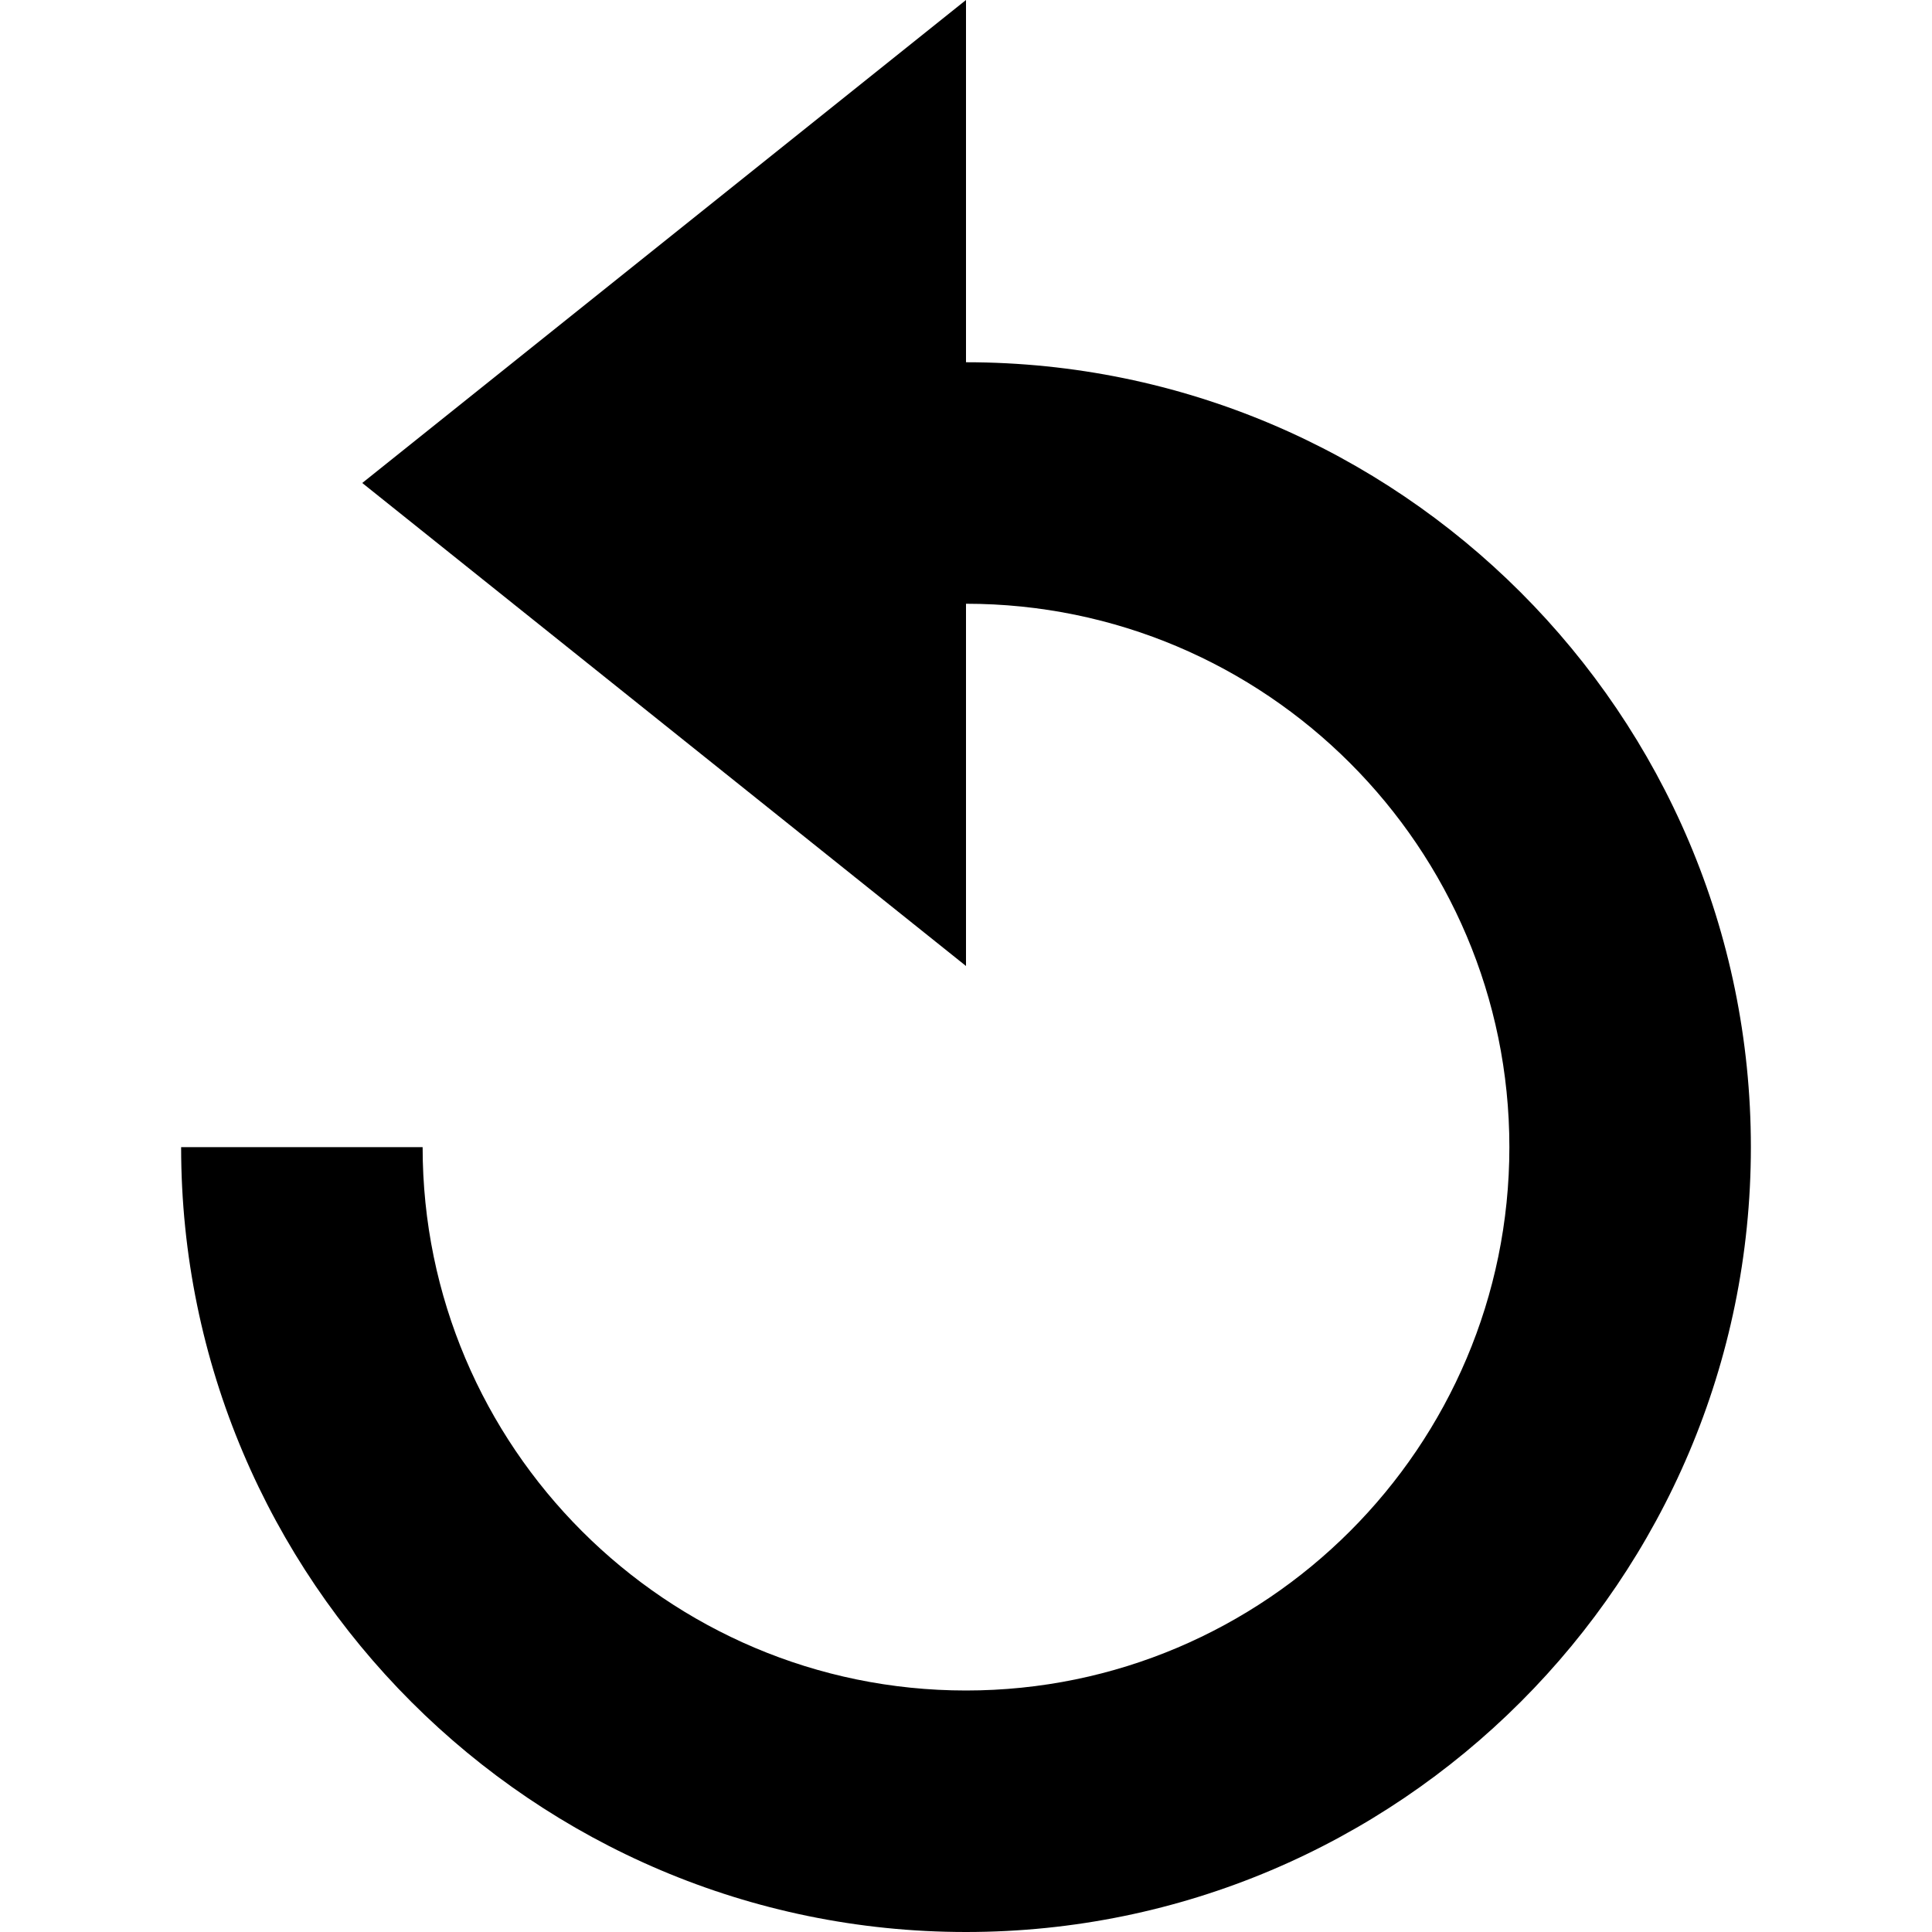
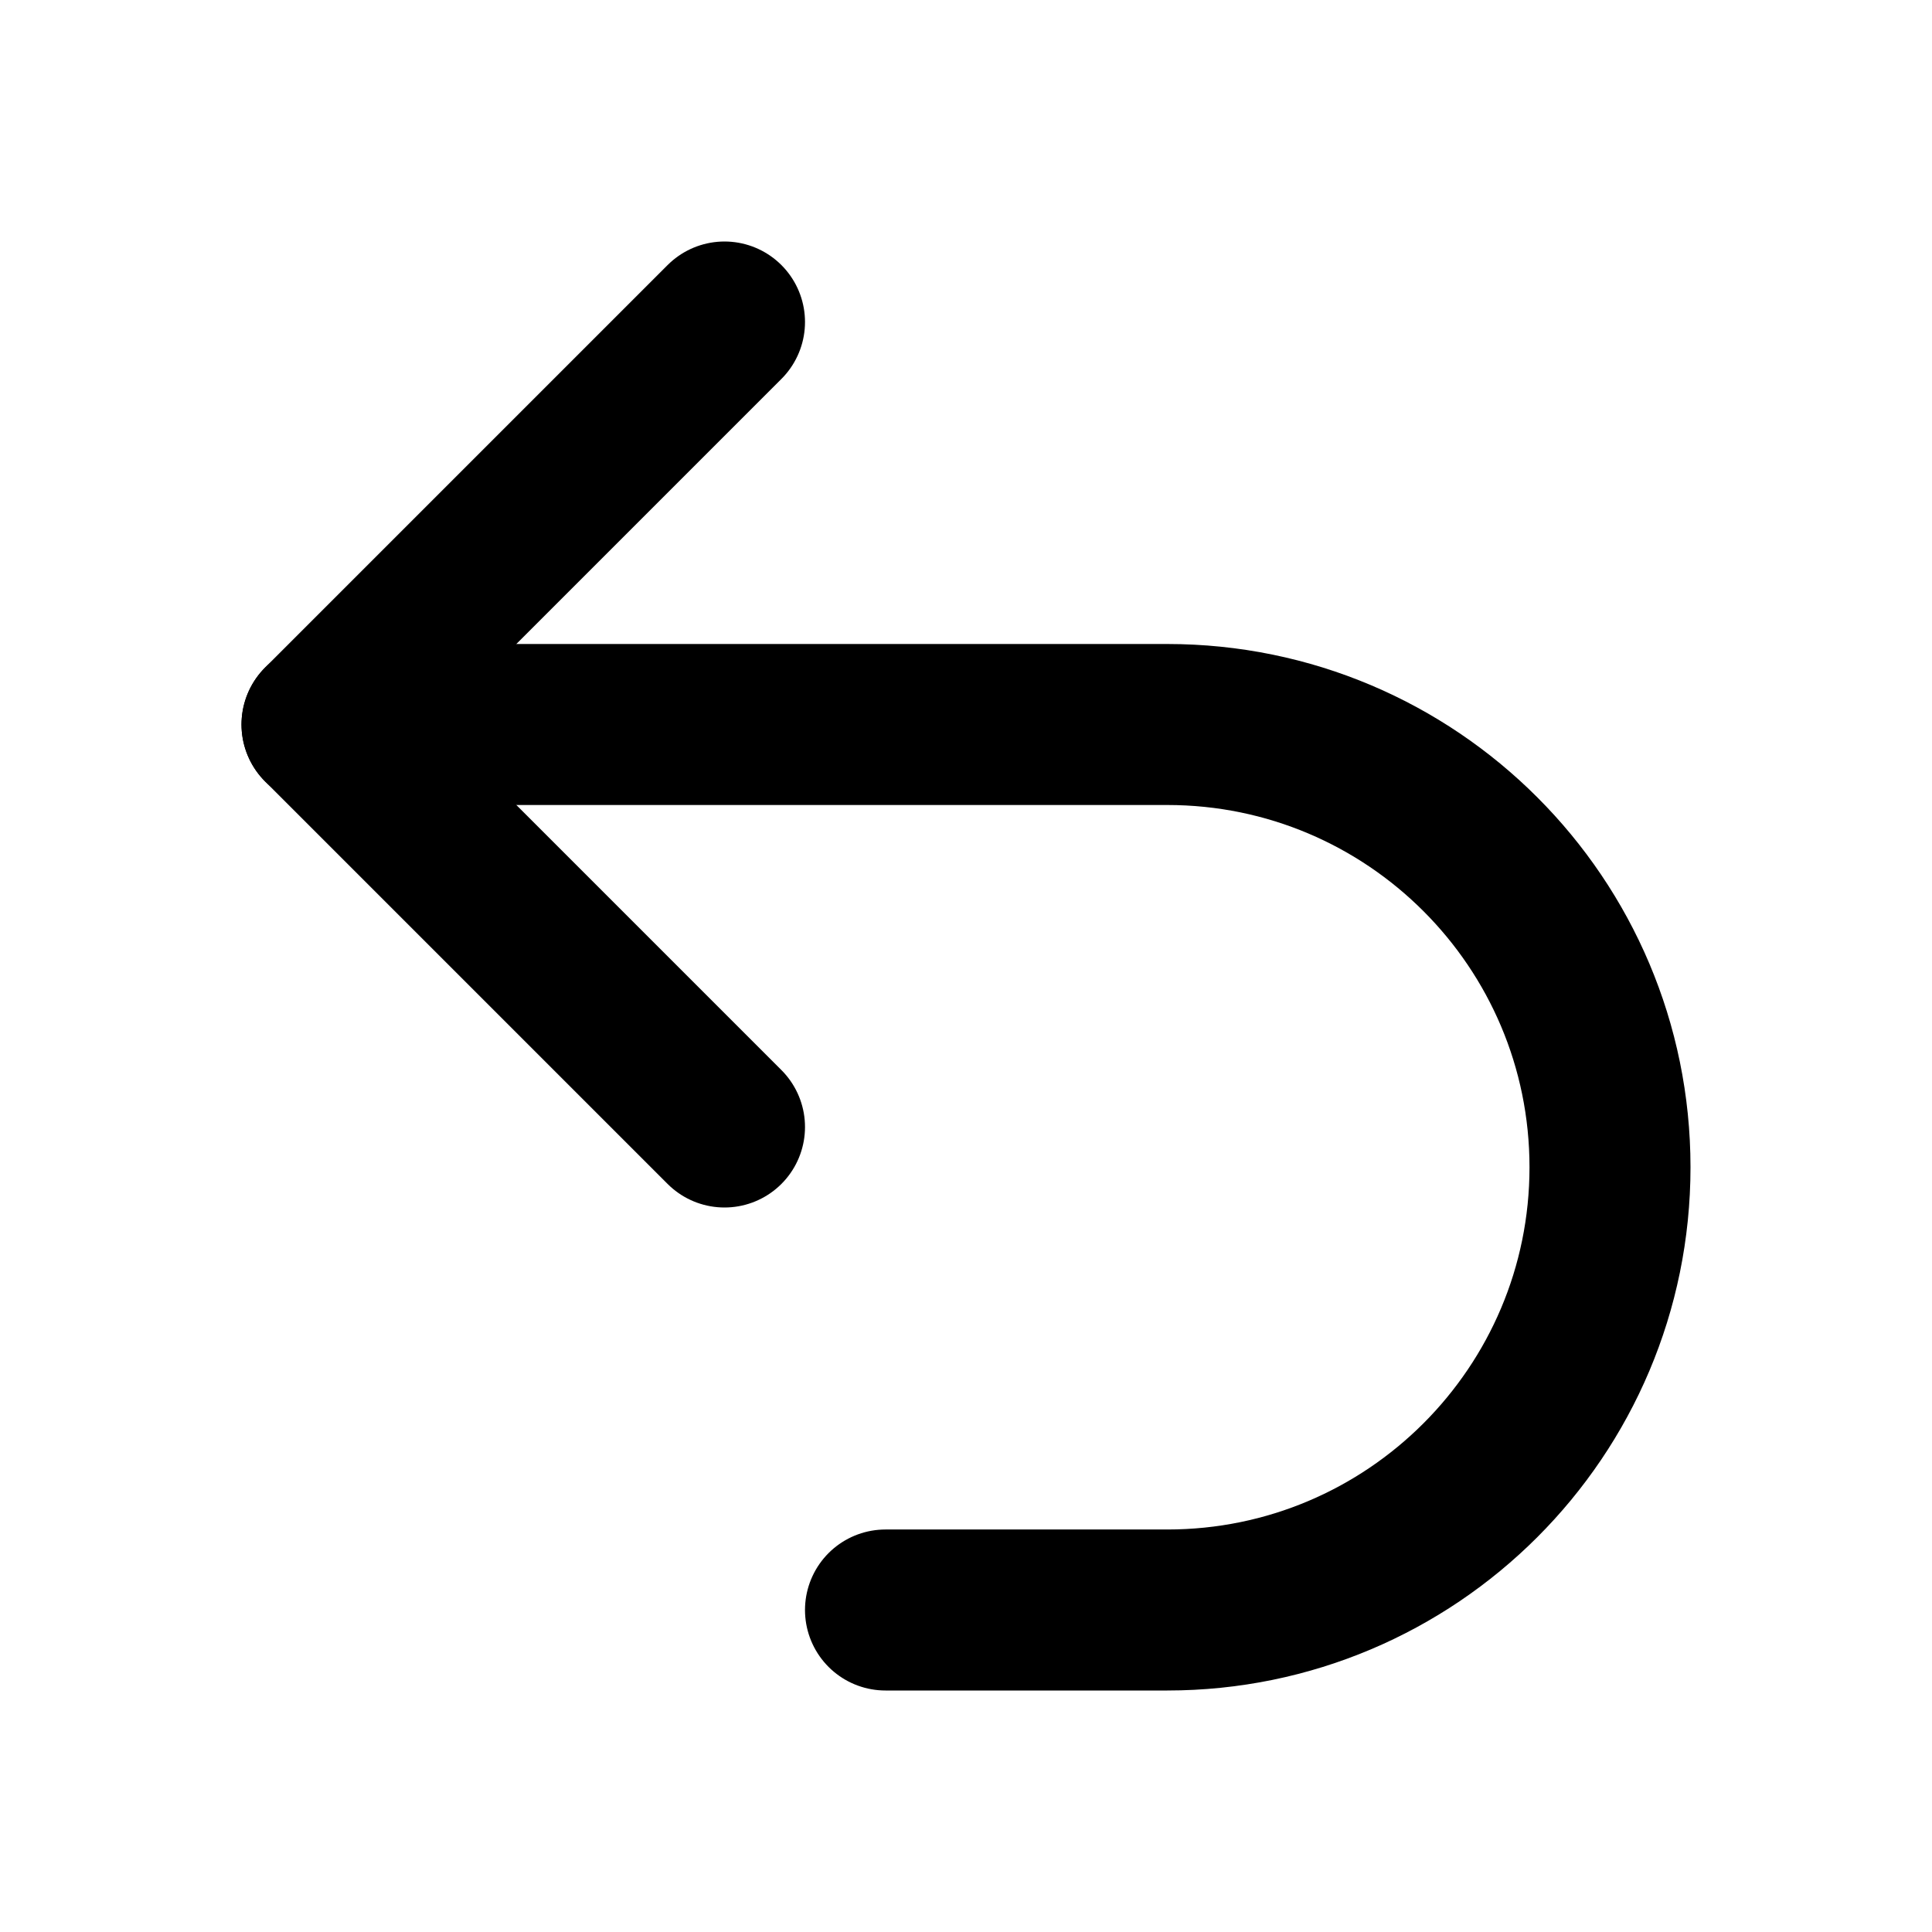
- <svg xmlns="http://www.w3.org/2000/svg" version="1.1" id="Capa_1" x="0px" y="0px" width="512px" height="512px" viewBox="0 0 512 512" style="enable-background:new 0 0 512 512;" xml:space="preserve">
-   <g>
-     <path d="M256,448c79.406,0,144-64.594,144-144s-64.594-144-144-144v96L96,128L256,0v96c114.688,0,208,93.313,208,208   c0,114.688-93.312,208-208,208c-114.687,0-208-93.312-208-208h64C112,383.406,176.594,448,256,448z" />
-   </g>
-   <g>
- </g>
-   <g>
- </g>
-   <g>
- </g>
-   <g>
- </g>
-   <g>
- </g>
-   <g>
- </g>
-   <g>
- </g>
-   <g>
- </g>
-   <g>
- </g>
-   <g>
- </g>
-   <g>
- </g>
-   <g>
- </g>
-   <g>
- </g>
-   <g>
- </g>
-   <g>
- </g>
+ <svg xmlns="http://www.w3.org/2000/svg" viewBox="0 0 24 24" fill="none" stroke="currentColor" stroke-width="2" stroke-linecap="round" stroke-linejoin="round">
+   <path d="M9 14 4 9l5-5" />
+   <path d="M4 9h10.5A5.5 5.5 0 0 1 20 14.5a5.5 5.5 0 0 1-5.5 5.5H11" />
</svg>
